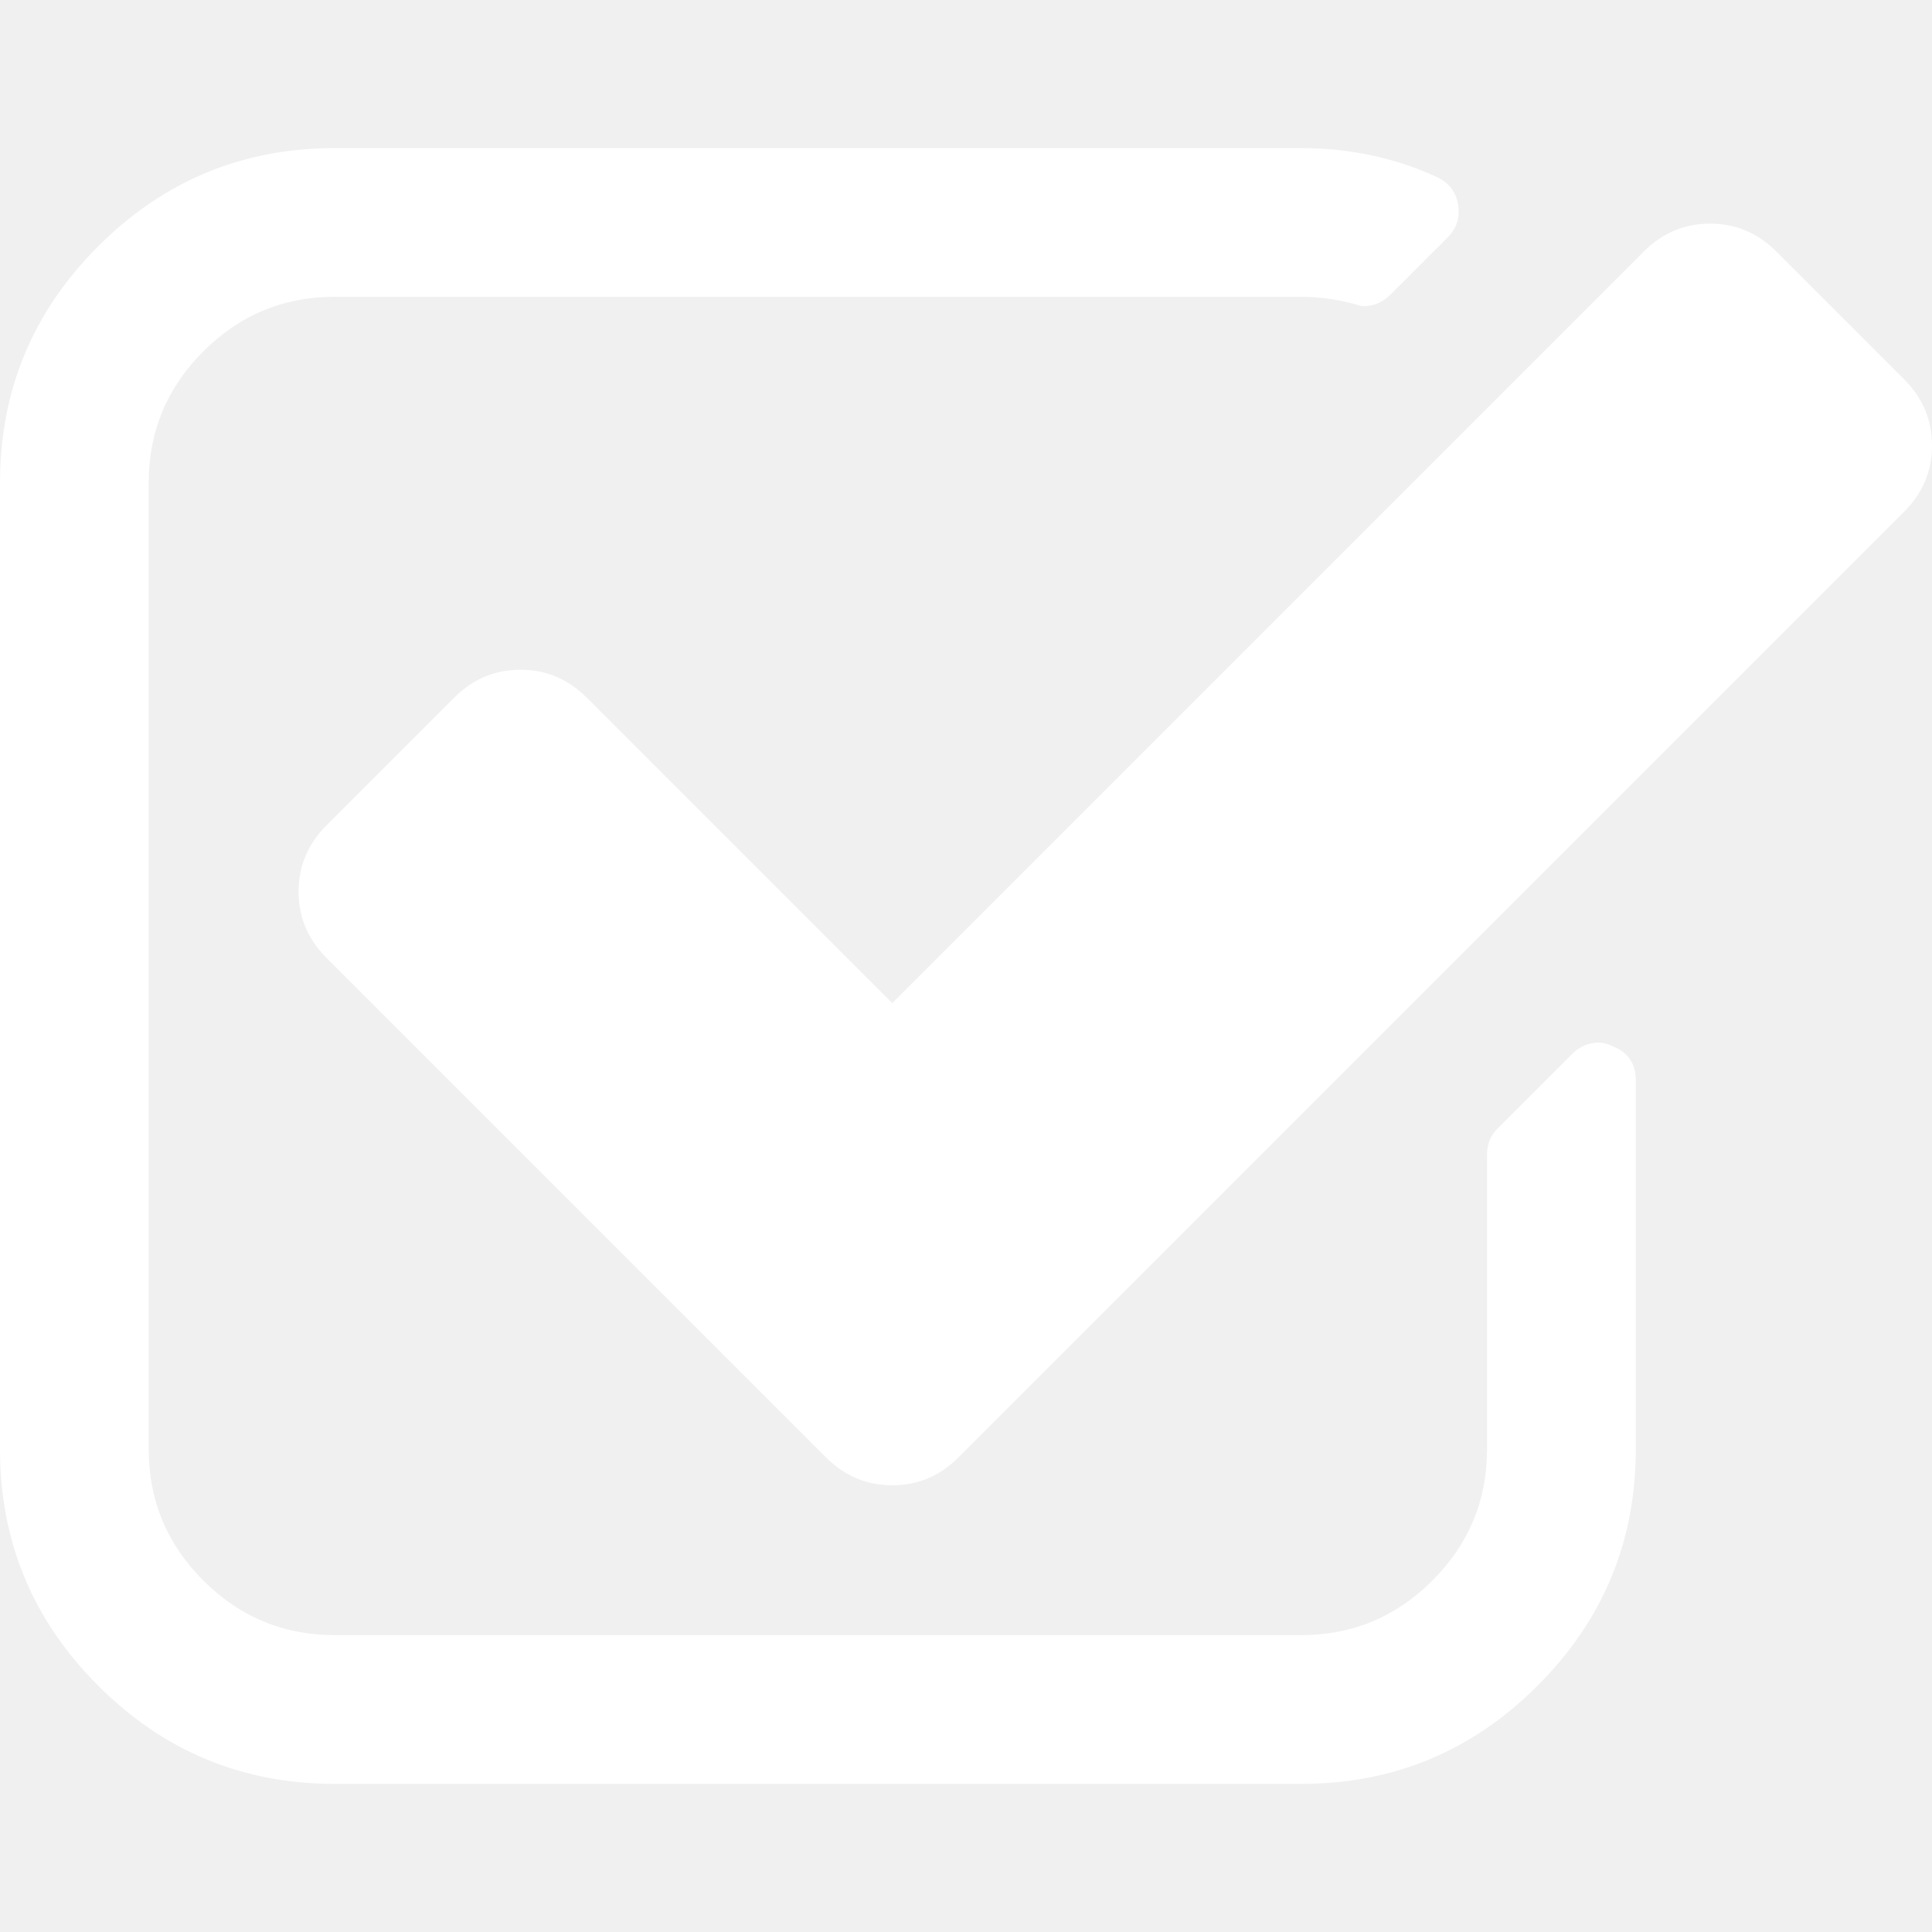
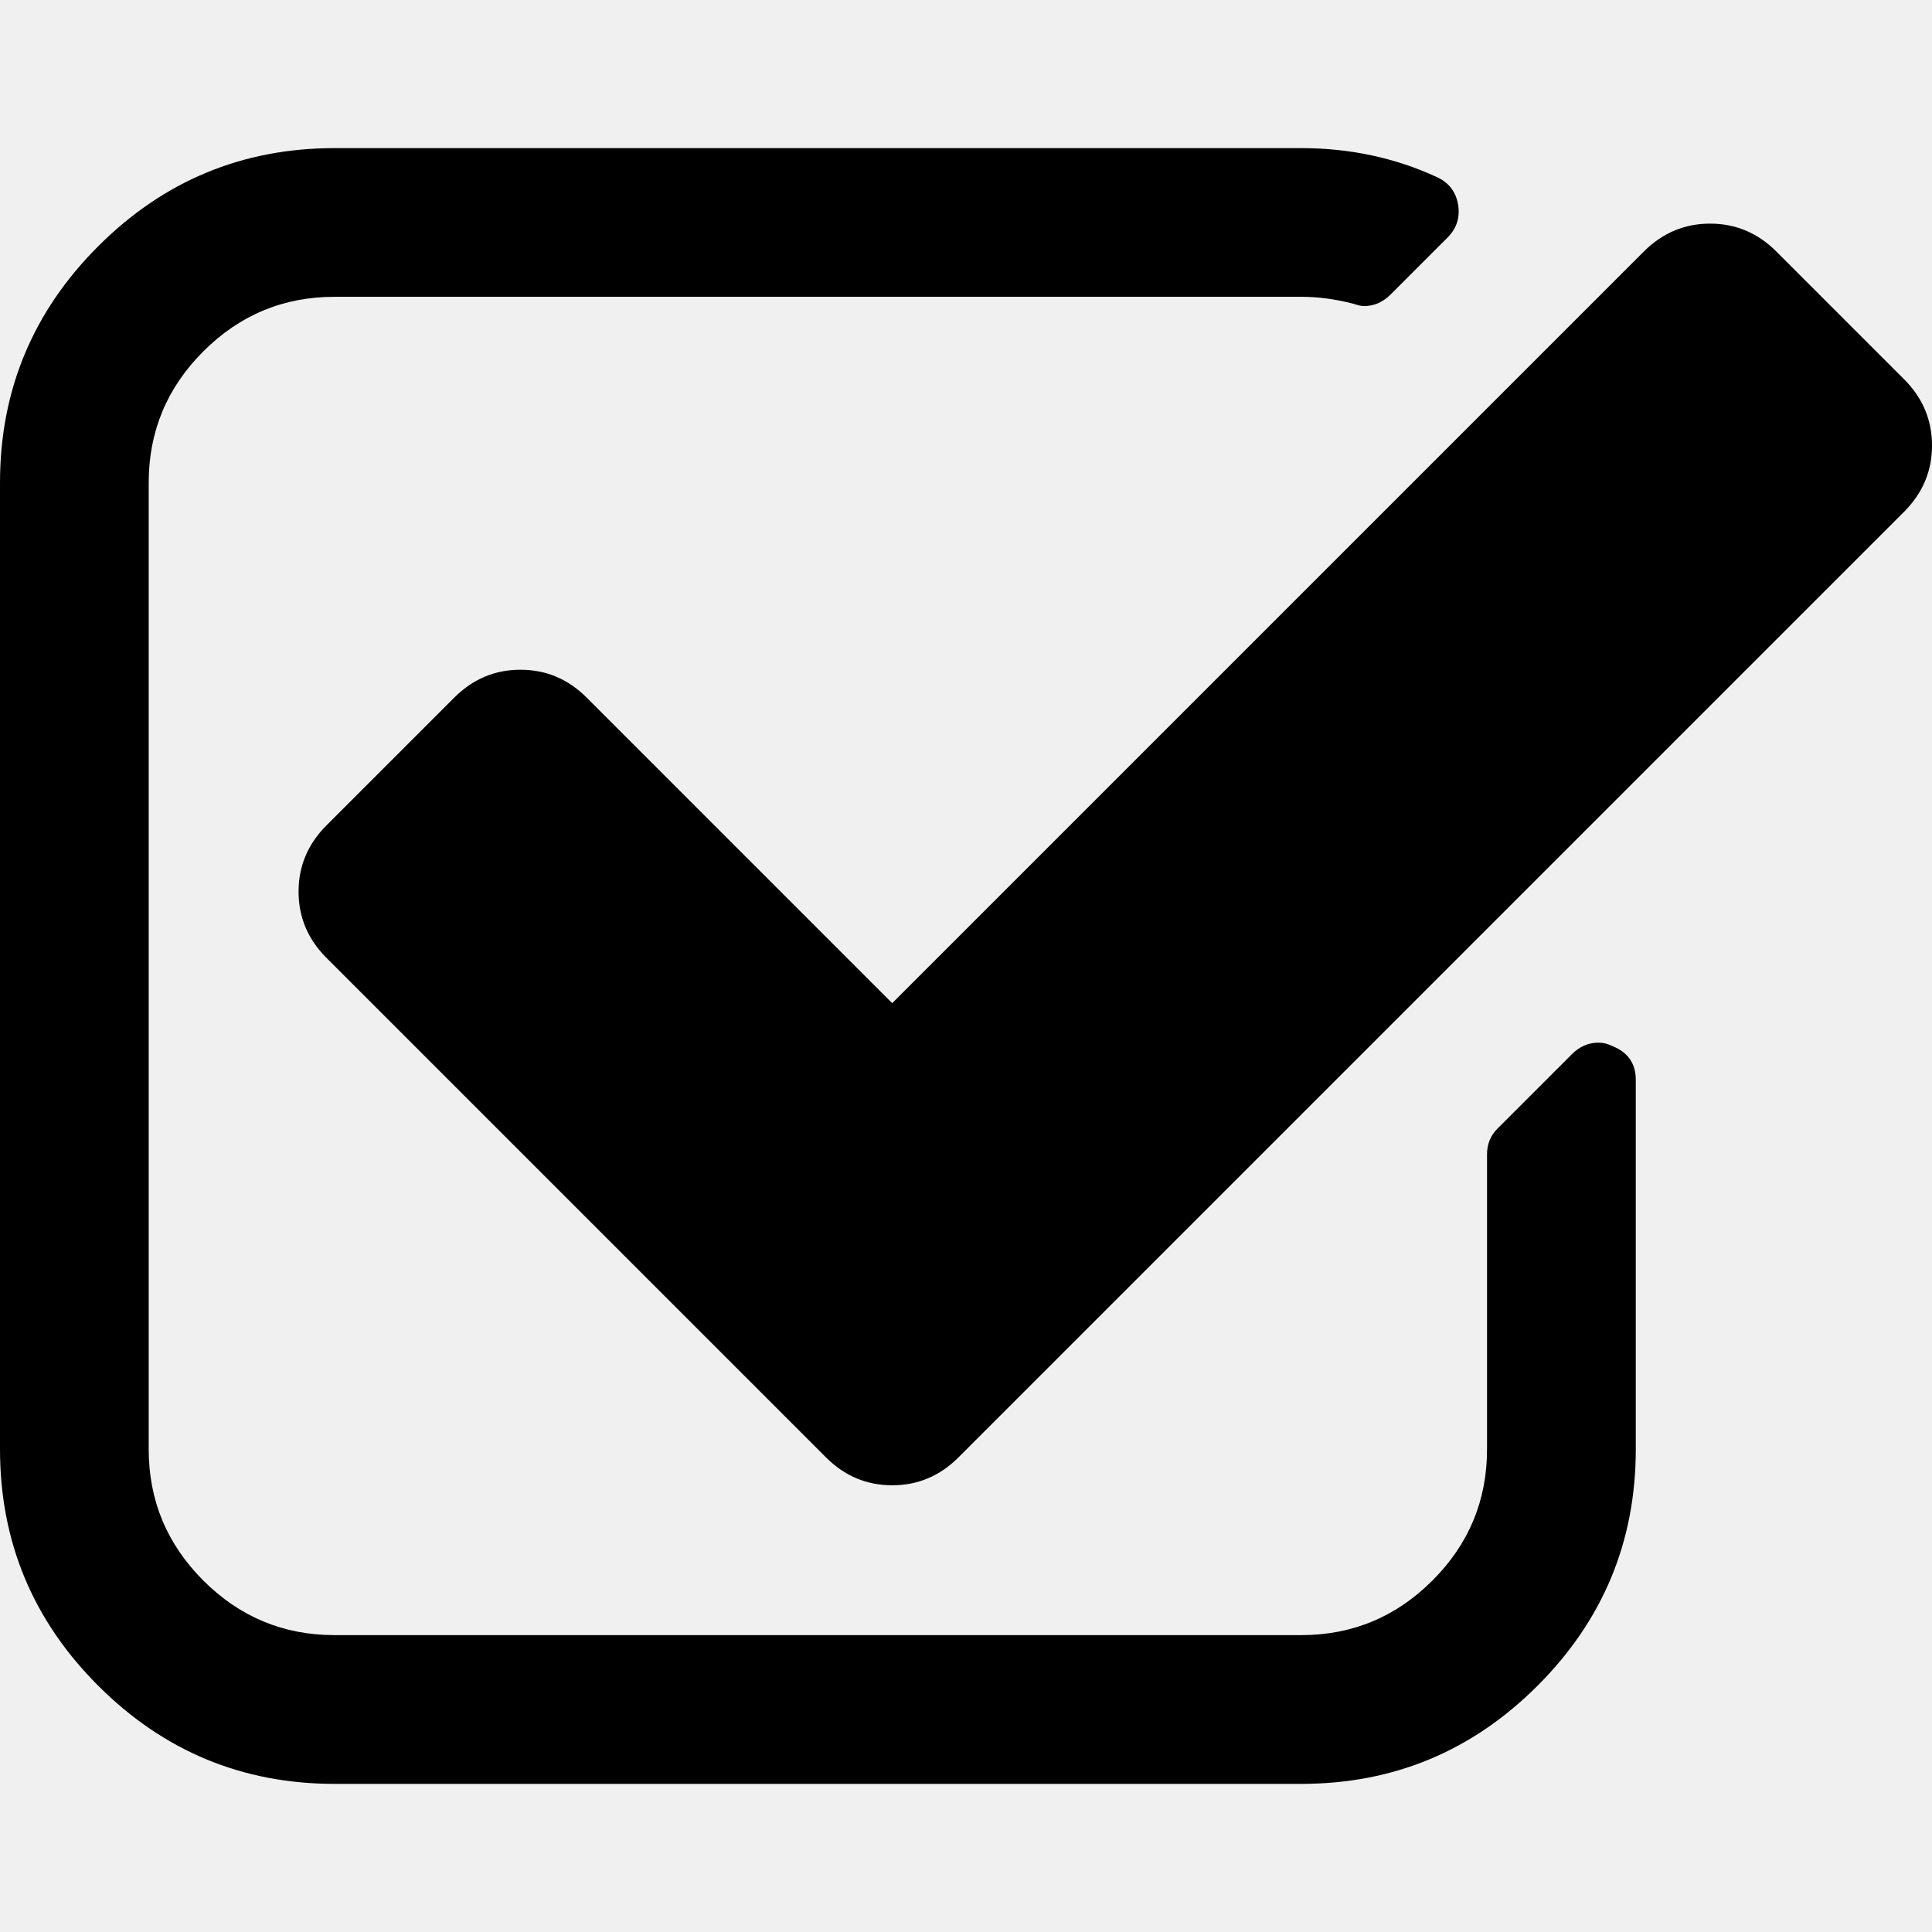
<svg xmlns="http://www.w3.org/2000/svg" version="1.1" id="Capa_1" x="0px" y="0px" width="512px" height="512px" viewBox="0 0 474.8 474.801" style="enable-background:new 0 0 474.8 474.801;" xml:space="preserve">
  <g>
    <g>
-       <path d="M396.283,257.097c-1.14-0.575-2.282-0.862-3.433-0.862c-2.478,0-4.661,0.951-6.563,2.857l-18.274,18.271    c-1.708,1.715-2.566,3.806-2.566,6.283v72.513c0,12.565-4.463,23.314-13.415,32.264c-8.945,8.945-19.701,13.418-32.264,13.418    H82.226c-12.564,0-23.319-4.473-32.264-13.418c-8.947-8.949-13.418-19.698-13.418-32.264V118.622    c0-12.562,4.471-23.316,13.418-32.264c8.945-8.946,19.7-13.418,32.264-13.418H319.77c4.188,0,8.47,0.571,12.847,1.714    c1.143,0.378,1.999,0.571,2.563,0.571c2.478,0,4.668-0.949,6.57-2.852l13.99-13.99c2.282-2.281,3.142-5.043,2.566-8.276    c-0.571-3.046-2.286-5.236-5.141-6.567c-10.272-4.752-21.412-7.139-33.403-7.139H82.226c-22.65,0-42.018,8.042-58.102,24.126    C8.042,76.613,0,95.978,0,118.629v237.543c0,22.647,8.042,42.014,24.125,58.098c16.084,16.088,35.452,24.13,58.102,24.13h237.541    c22.647,0,42.017-8.042,58.101-24.13c16.085-16.084,24.134-35.45,24.134-58.098v-90.797    C402.001,261.381,400.088,258.623,396.283,257.097z" fill="#FFFFFF" />
-       <path d="M467.95,93.216l-31.409-31.409c-4.568-4.567-9.996-6.851-16.279-6.851c-6.275,0-11.707,2.284-16.271,6.851    L219.265,246.532l-75.084-75.089c-4.569-4.57-9.995-6.851-16.274-6.851c-6.28,0-11.704,2.281-16.274,6.851l-31.405,31.405    c-4.568,4.568-6.854,9.994-6.854,16.277c0,6.28,2.286,11.704,6.854,16.274l122.767,122.767c4.569,4.571,9.995,6.851,16.274,6.851    c6.279,0,11.704-2.279,16.274-6.851l232.404-232.403c4.565-4.567,6.854-9.994,6.854-16.274S472.518,97.783,467.95,93.216z" fill="#FFFFFF" />
+       <path d="M396.283,257.097c-1.14-0.575-2.282-0.862-3.433-0.862c-2.478,0-4.661,0.951-6.563,2.857l-18.274,18.271    c-1.708,1.715-2.566,3.806-2.566,6.283v72.513c0,12.565-4.463,23.314-13.415,32.264c-8.945,8.945-19.701,13.418-32.264,13.418    H82.226c-12.564,0-23.319-4.473-32.264-13.418c-8.947-8.949-13.418-19.698-13.418-32.264V118.622    c0-12.562,4.471-23.316,13.418-32.264c8.945-8.946,19.7-13.418,32.264-13.418H319.77c4.188,0,8.47,0.571,12.847,1.714    c1.143,0.378,1.999,0.571,2.563,0.571c2.478,0,4.668-0.949,6.57-2.852l13.99-13.99c2.282-2.281,3.142-5.043,2.566-8.276    c-0.571-3.046-2.286-5.236-5.141-6.567c-10.272-4.752-21.412-7.139-33.403-7.139H82.226c-22.65,0-42.018,8.042-58.102,24.126    C8.042,76.613,0,95.978,0,118.629v237.543c0,22.647,8.042,42.014,24.125,58.098c16.084,16.088,35.452,24.13,58.102,24.13h237.541    c22.647,0,42.017-8.042,58.101-24.13c16.085-16.084,24.134-35.45,24.134-58.098v-90.797    C402.001,261.381,400.088,258.623,396.283,257.097z" />
+       <path d="M467.95,93.216l-31.409-31.409c-4.568-4.567-9.996-6.851-16.279-6.851c-6.275,0-11.707,2.284-16.271,6.851    L219.265,246.532l-75.084-75.089c-4.569-4.57-9.995-6.851-16.274-6.851c-6.28,0-11.704,2.281-16.274,6.851l-31.405,31.405    c-4.568,4.568-6.854,9.994-6.854,16.277c0,6.28,2.286,11.704,6.854,16.274l122.767,122.767c4.569,4.571,9.995,6.851,16.274,6.851    c6.279,0,11.704-2.279,16.274-6.851l232.404-232.403c4.565-4.567,6.854-9.994,6.854-16.274S472.518,97.783,467.95,93.216z" />
    </g>
  </g>
  <g>
</g>
  <g>
</g>
  <g>
</g>
  <g>
</g>
  <g>
</g>
  <g>
</g>
  <g>
</g>
  <g>
</g>
  <g>
</g>
  <g>
</g>
  <g>
</g>
  <g>
</g>
  <g>
</g>
  <g>
</g>
  <g>
</g>
</svg>
